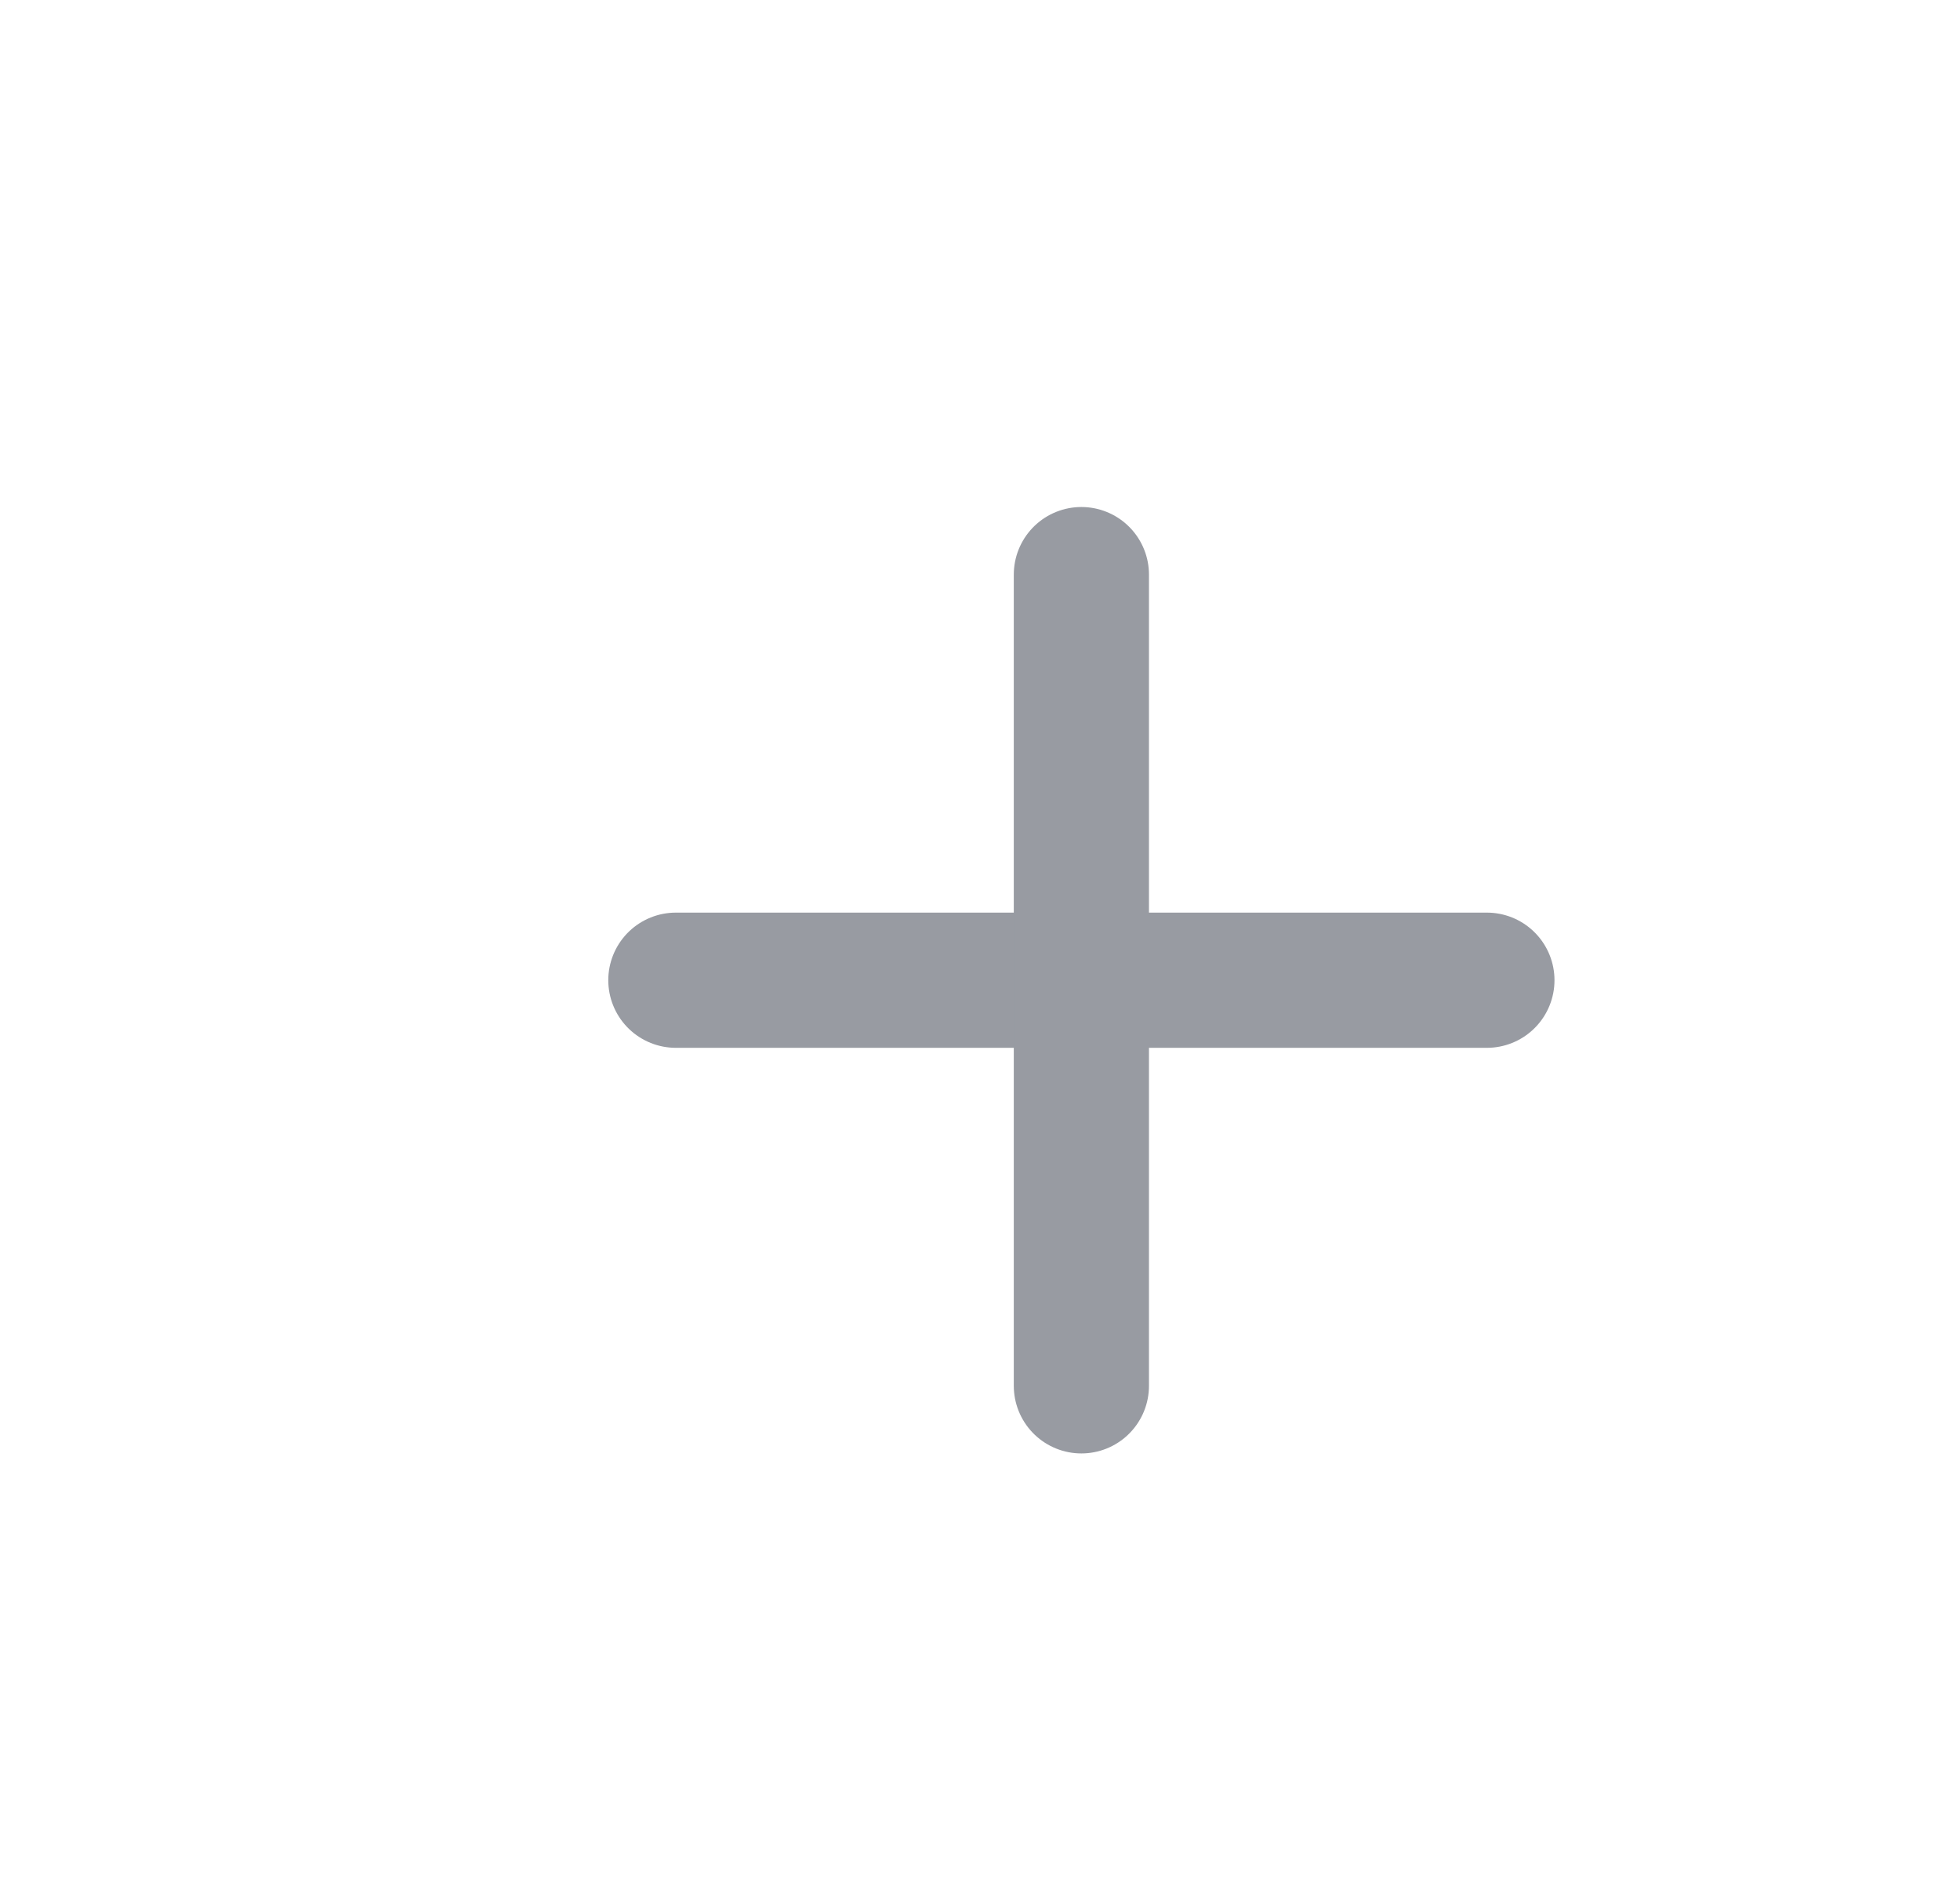
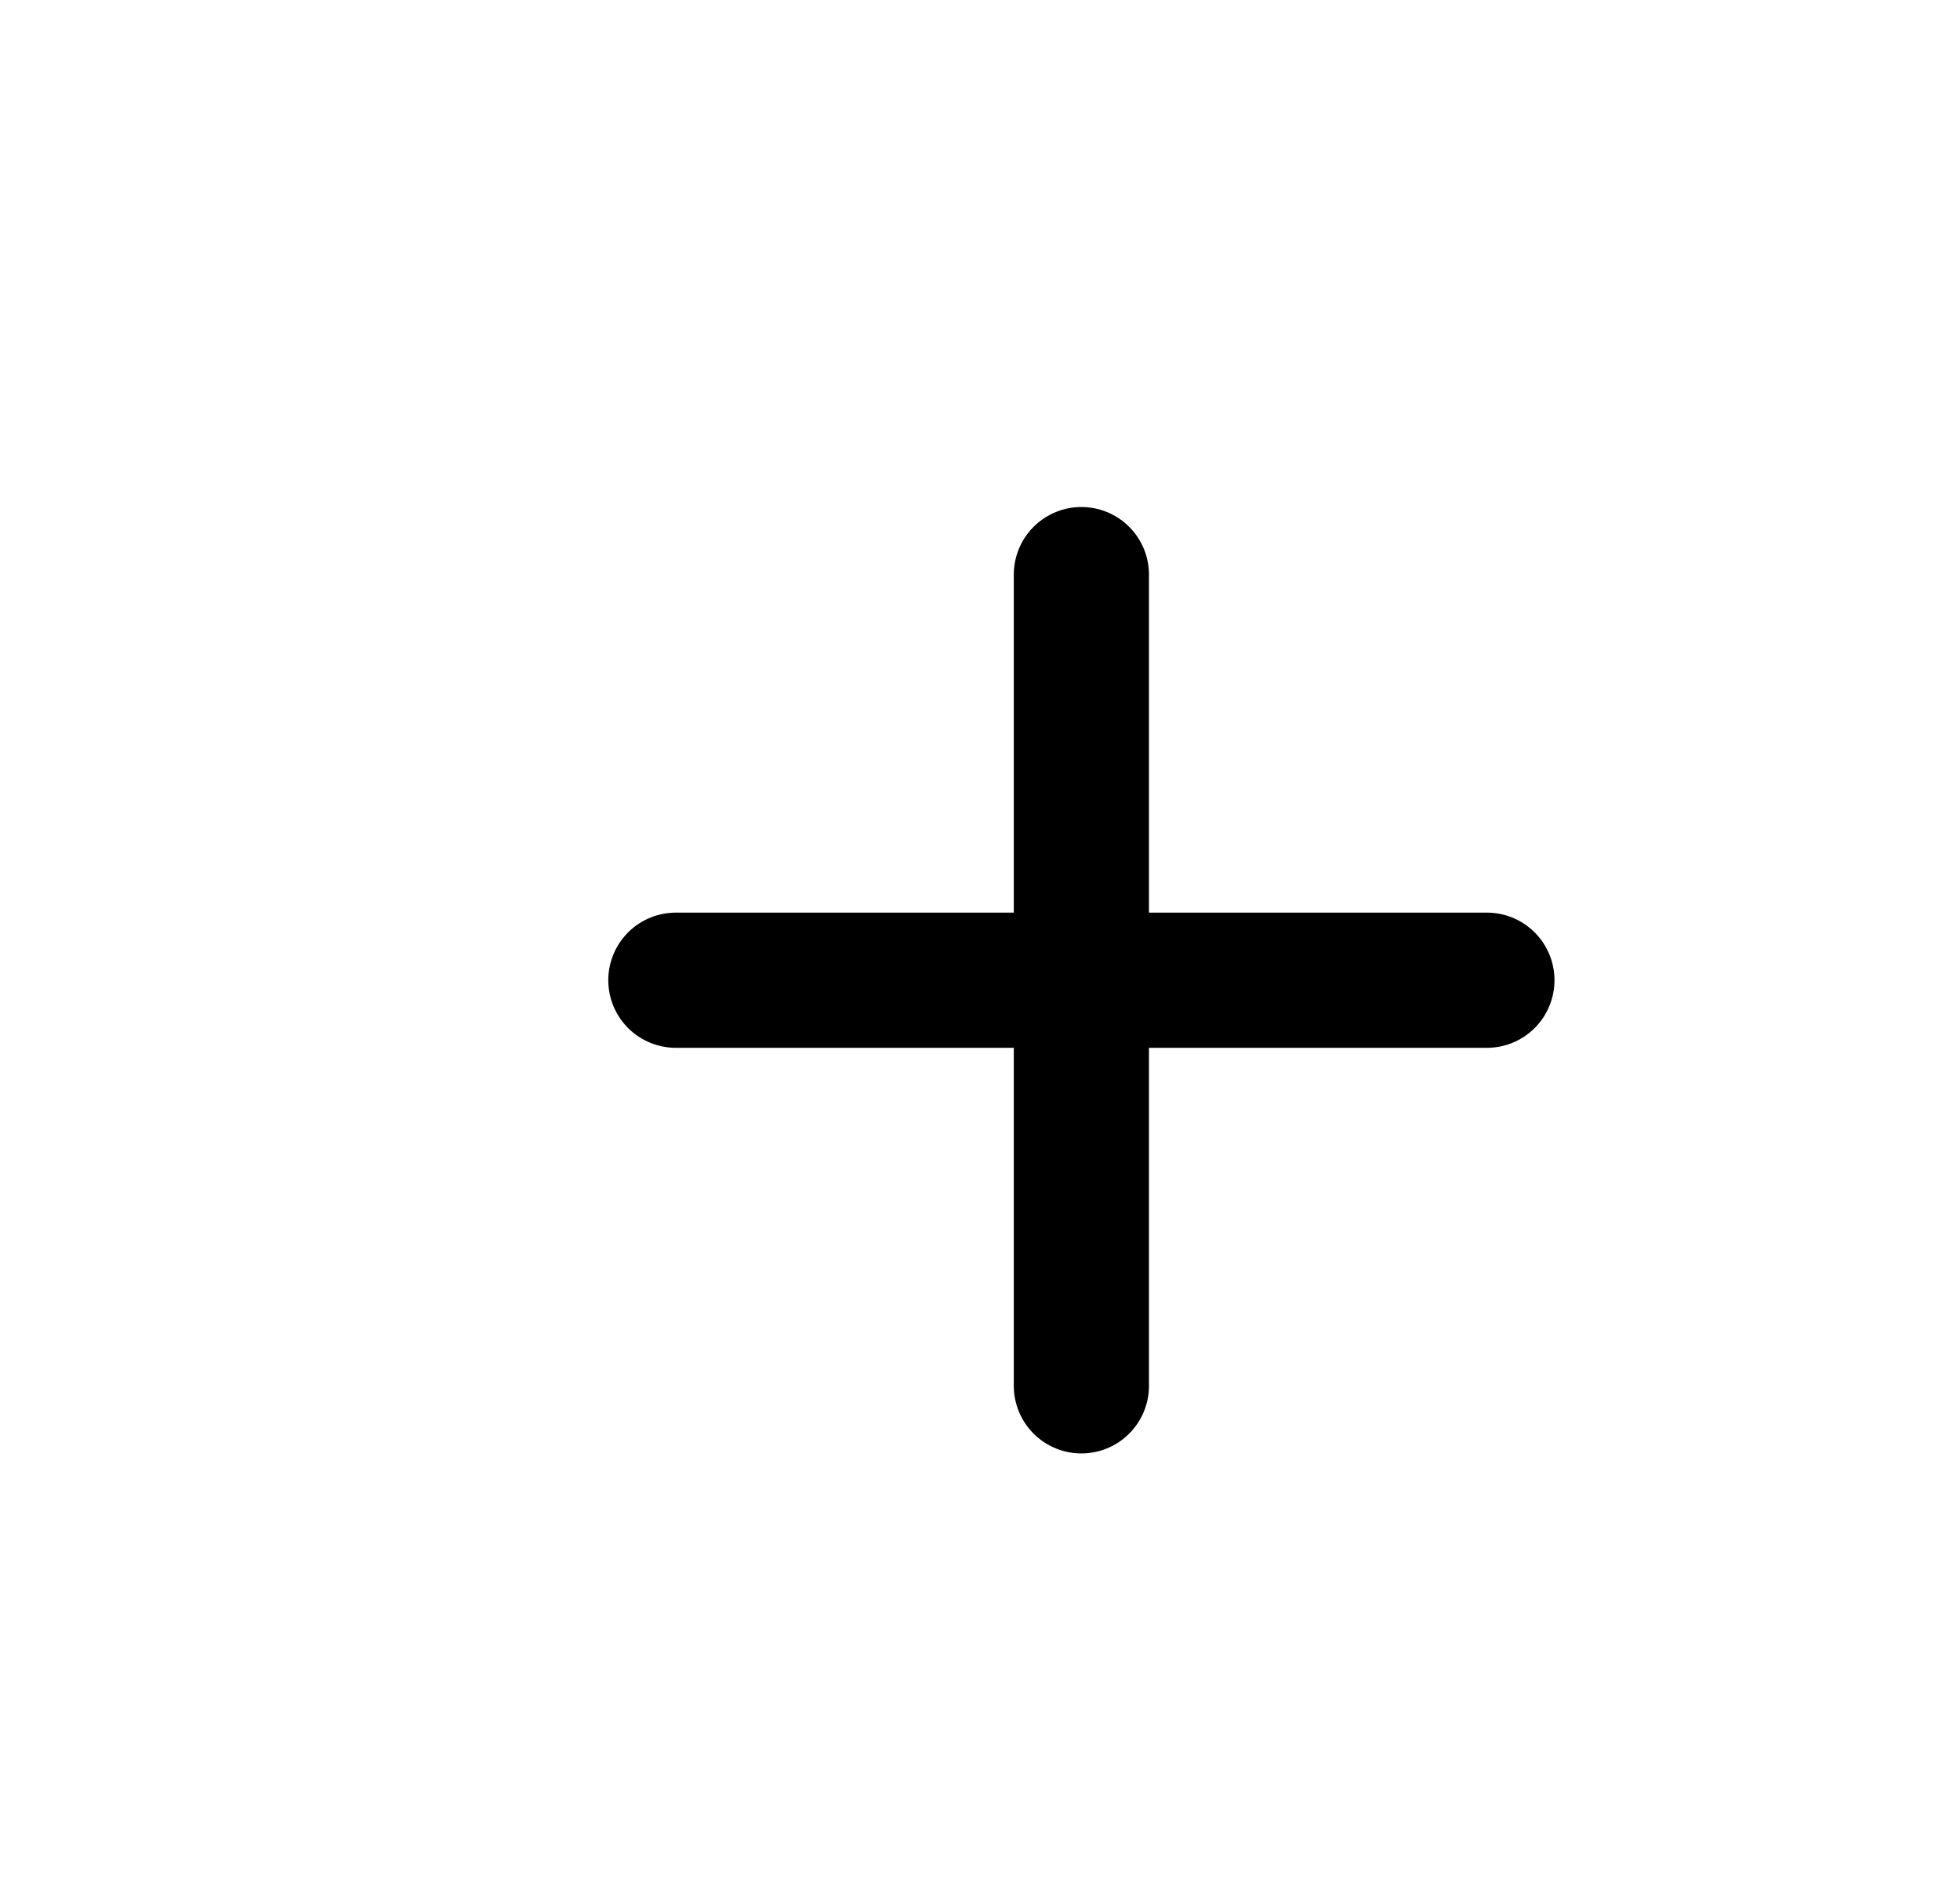
<svg xmlns="http://www.w3.org/2000/svg" width="29" height="28" viewBox="0 0 29 28" fill="none">
-   <path d="M10 14.5H22" stroke="#989BA2" stroke-width="2" stroke-linecap="round" />
-   <path d="M16 20.5V8.5" stroke="#989BA2" stroke-width="2" stroke-linecap="round" />
+   <path d="M10 14.5H22" stroke="currentColor" stroke-width="2" stroke-linecap="round" />
+   <path d="M16 20.5V8.5" stroke="currentColor" stroke-width="2" stroke-linecap="round" />
</svg>
